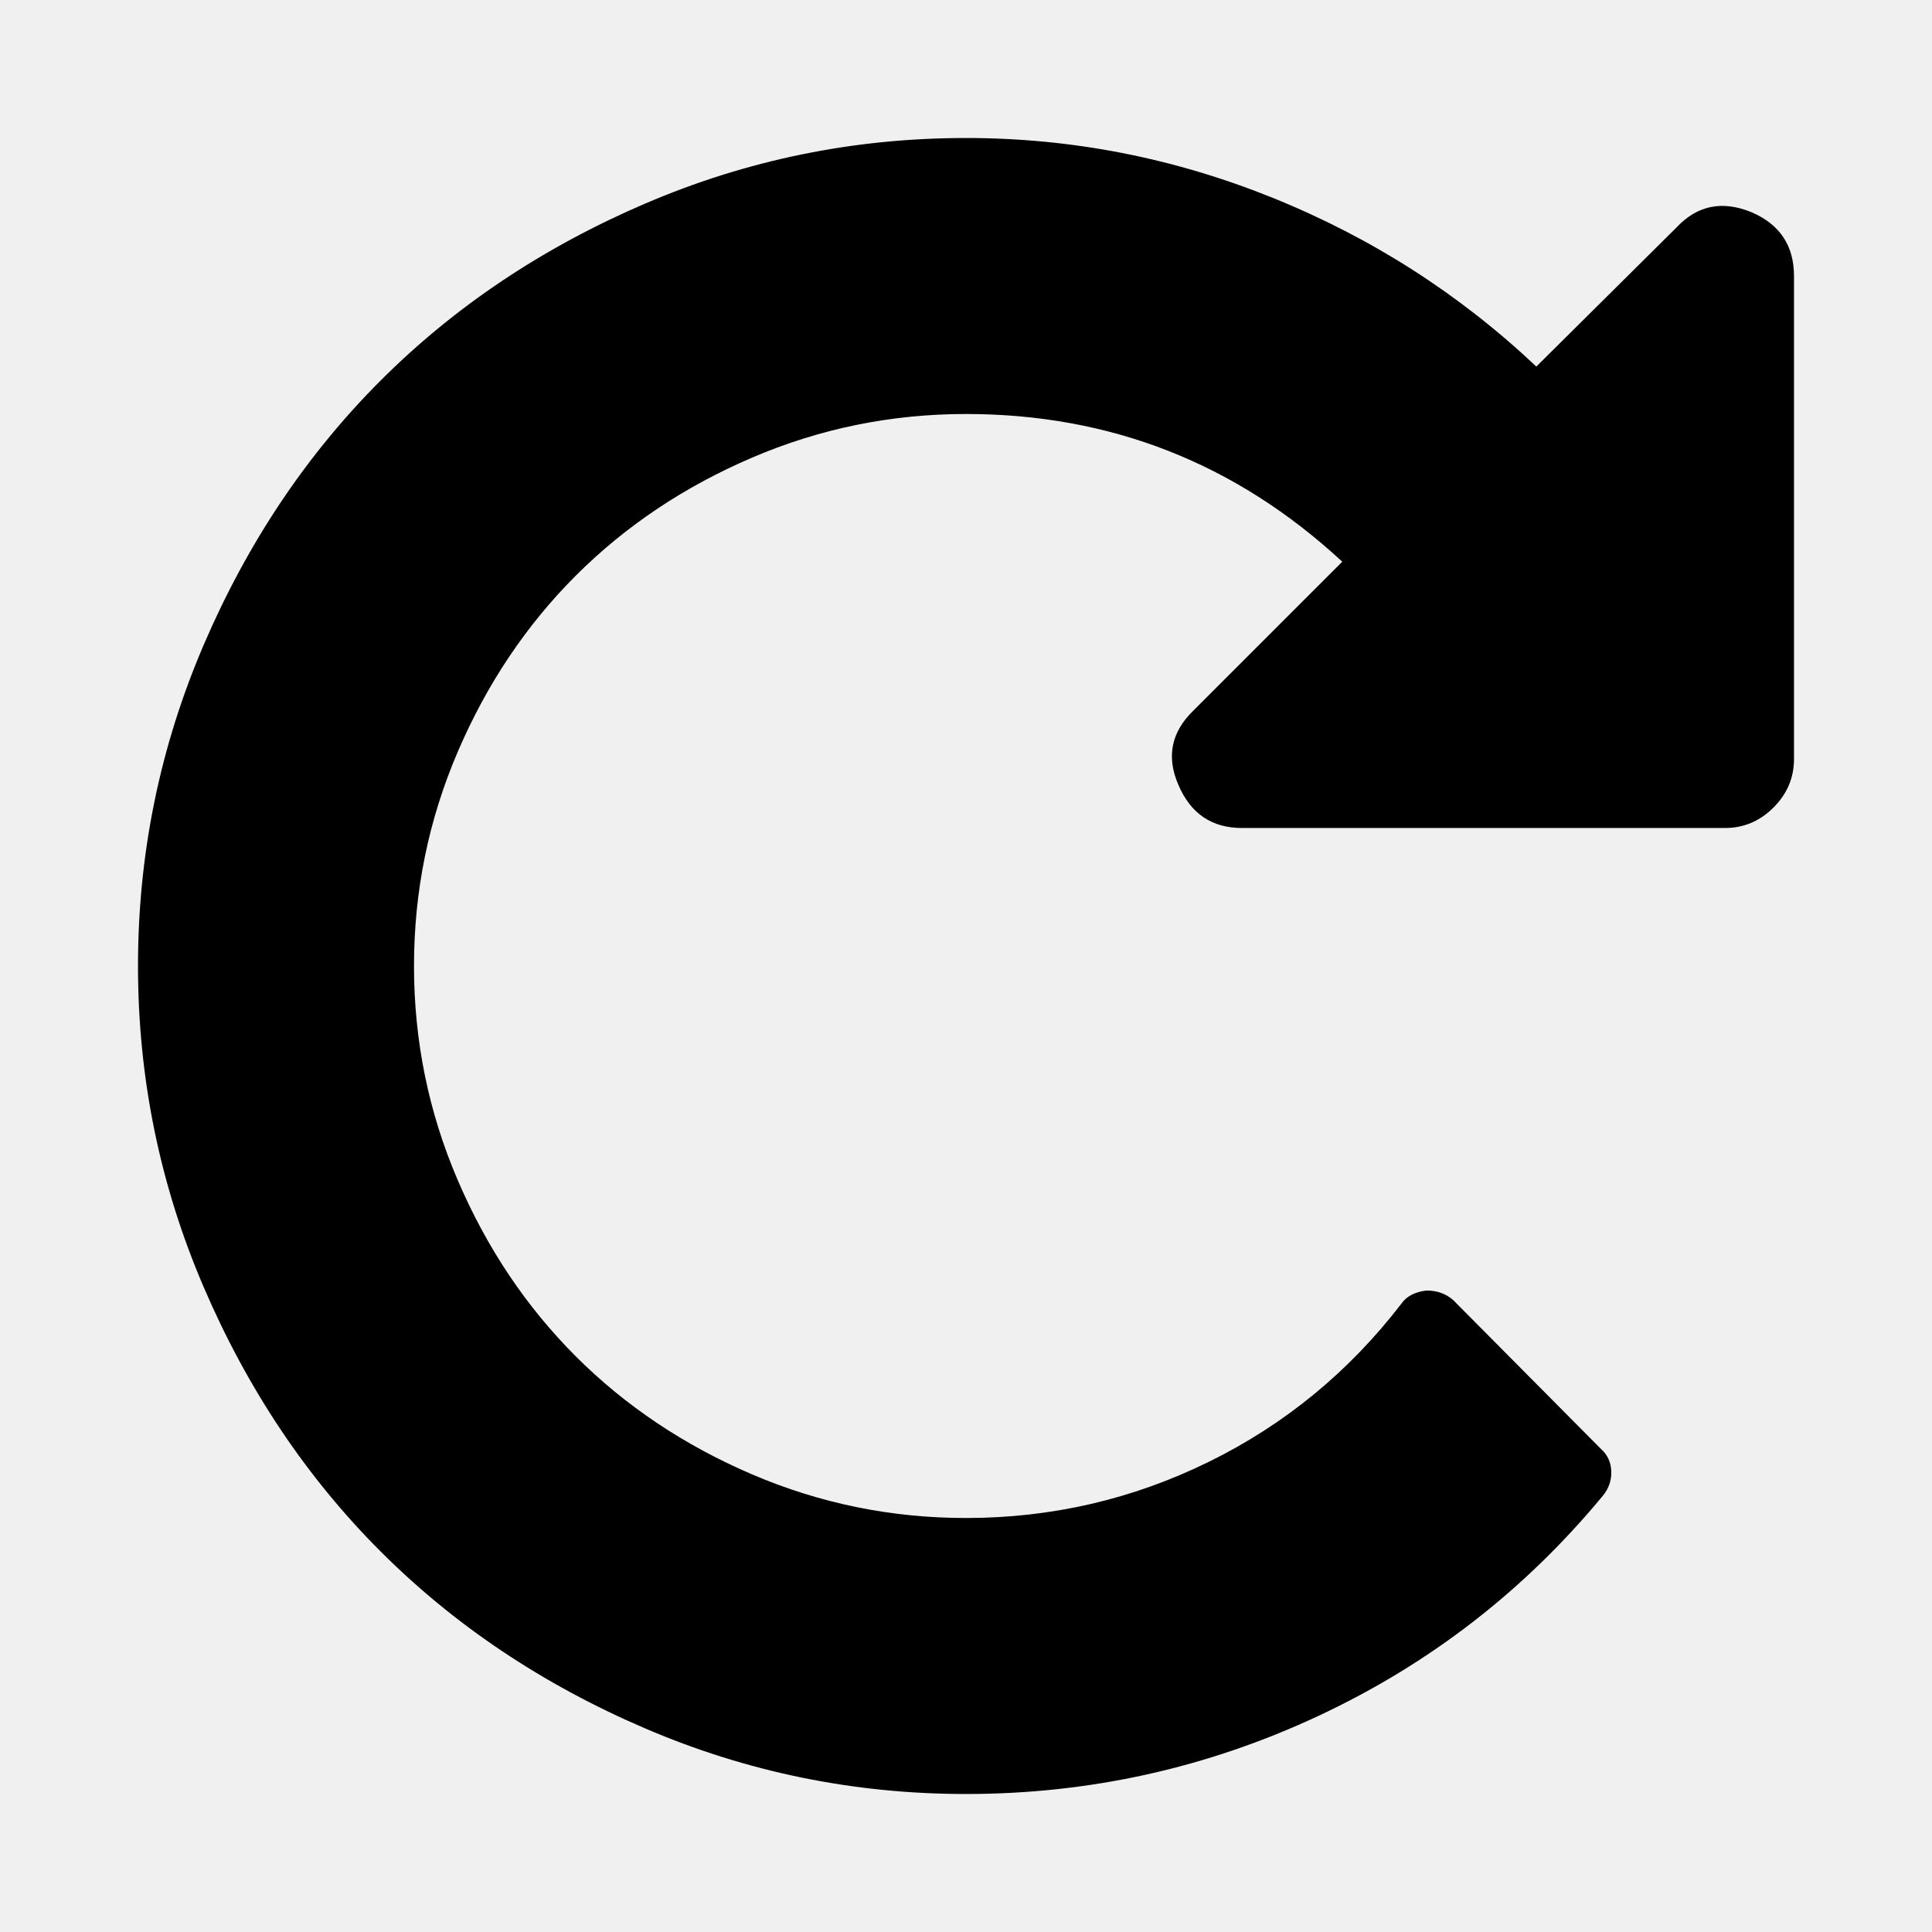
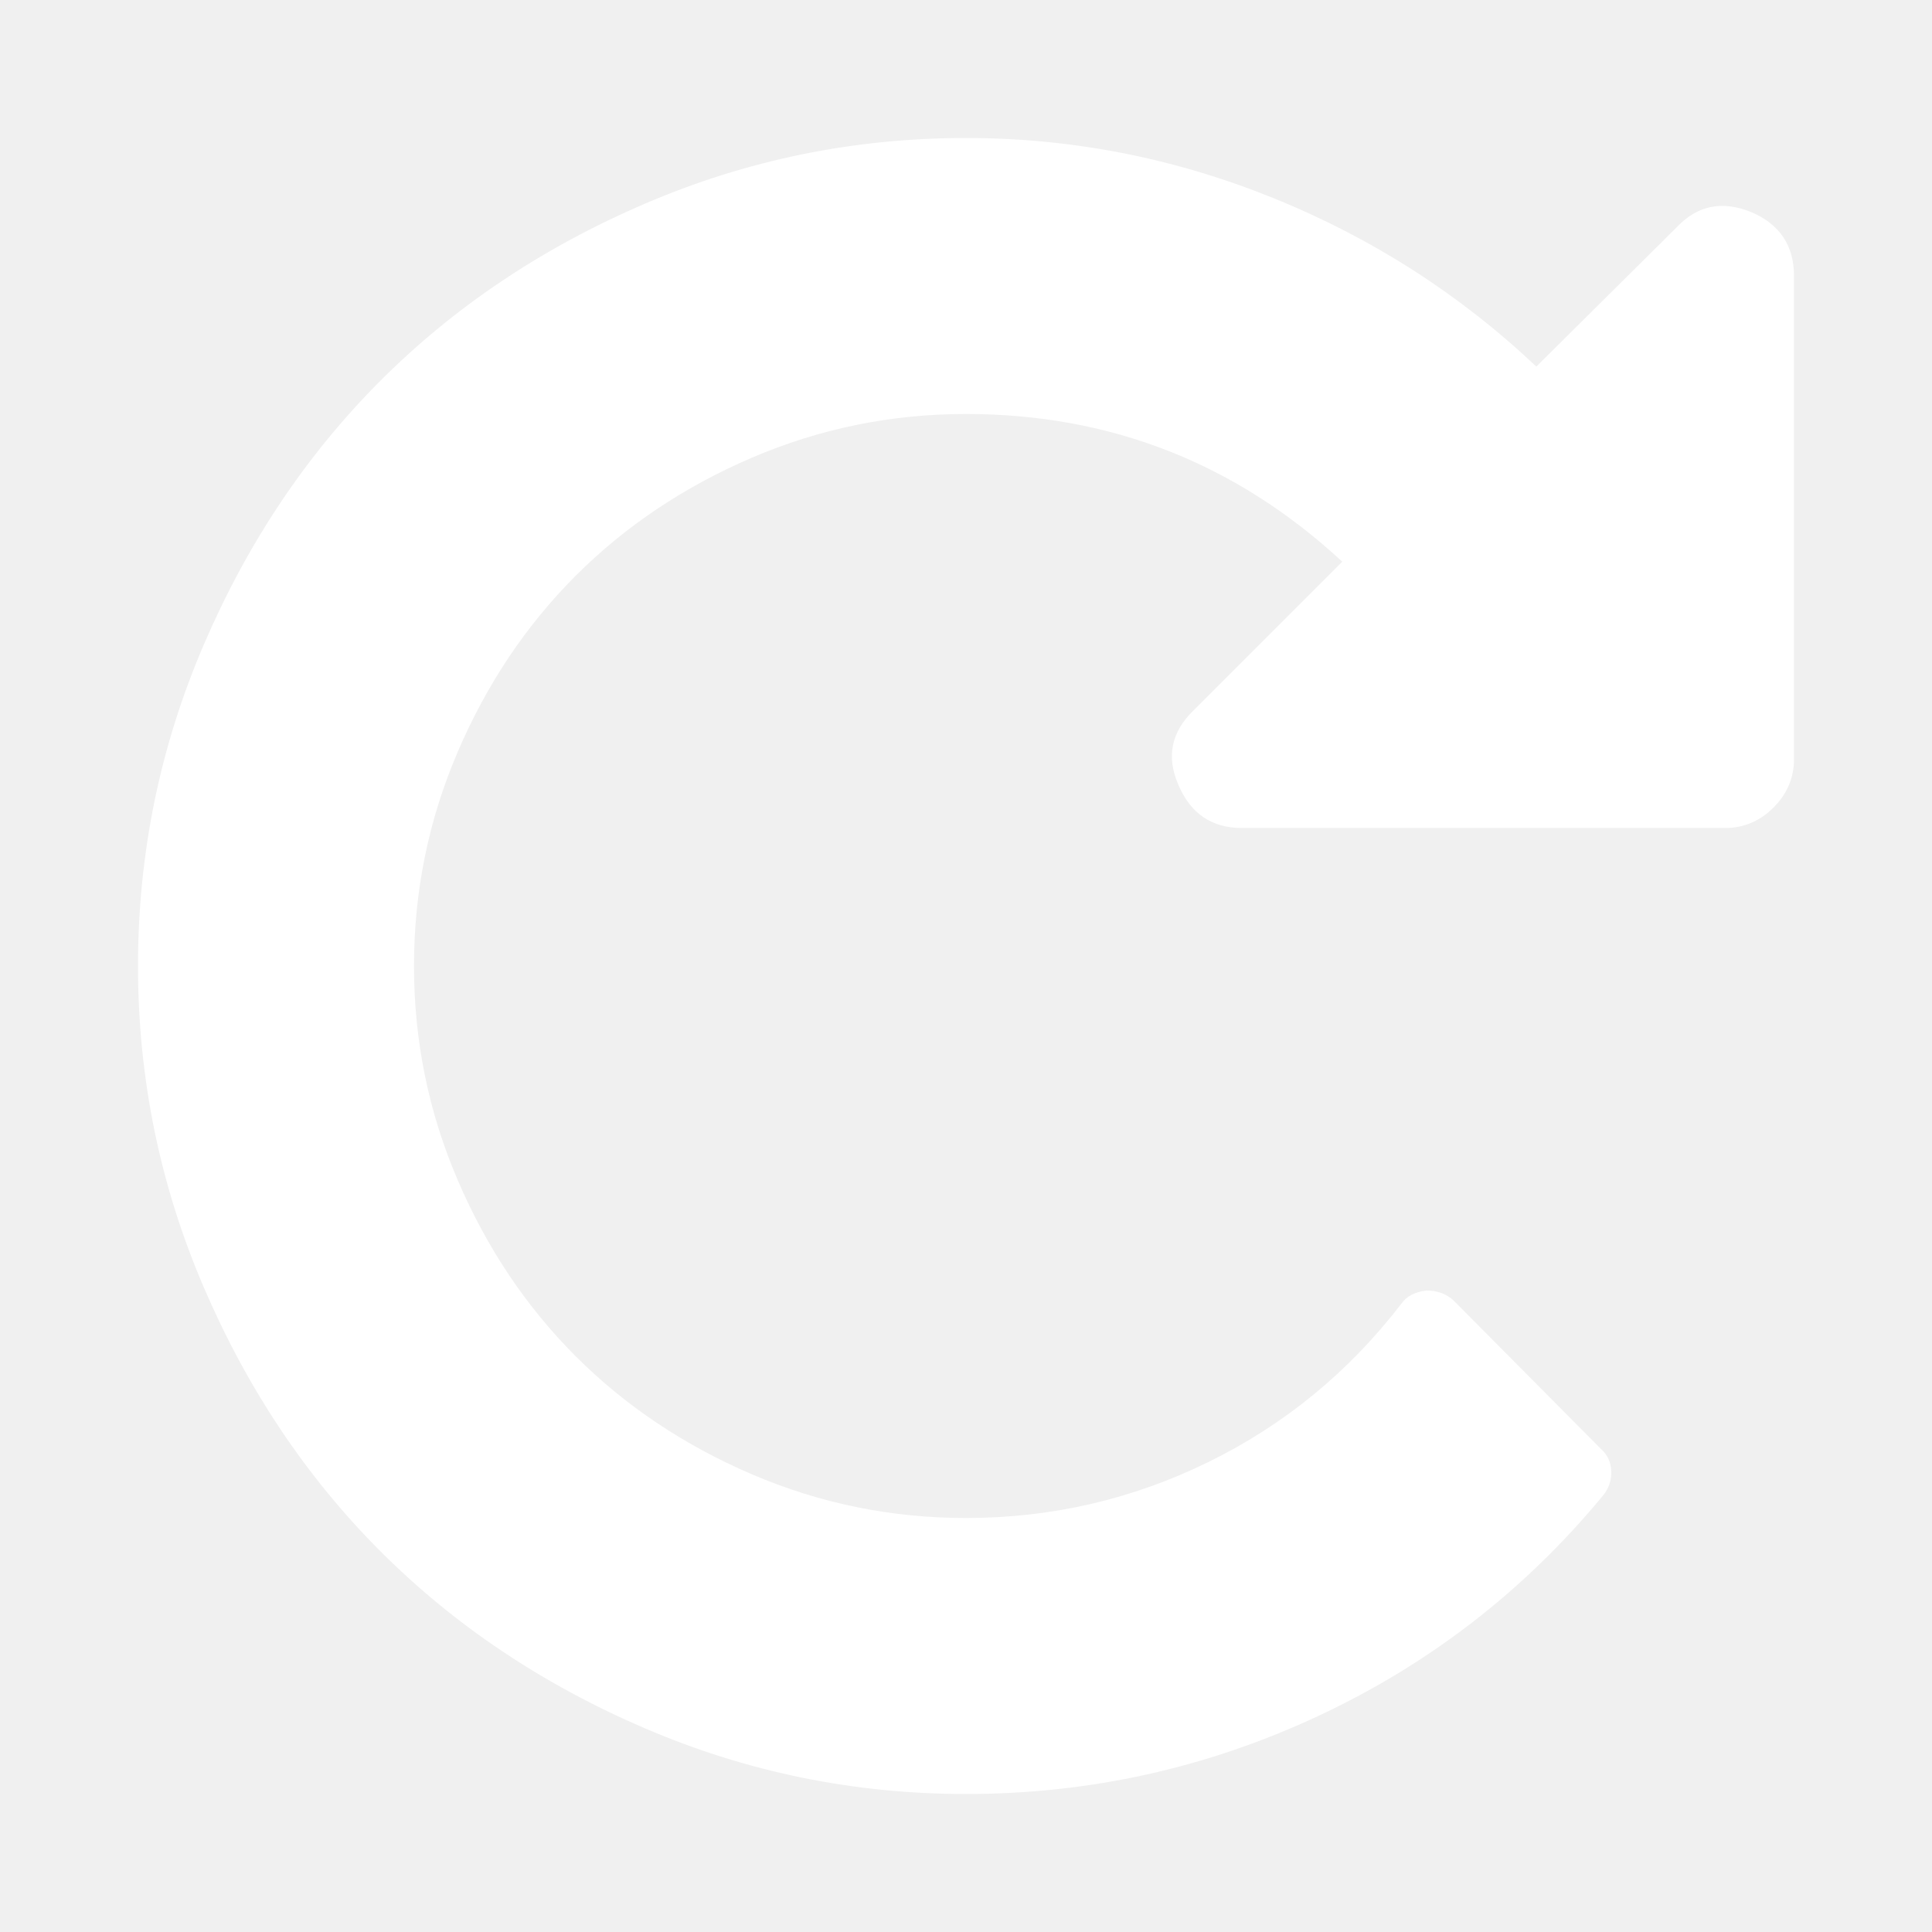
- <svg xmlns="http://www.w3.org/2000/svg" width="1792" height="1792" viewBox="0 0 1792 1792">
+ <svg xmlns="http://www.w3.org/2000/svg" width="1792" height="1792" viewBox="0 0 1792 1792" fill="#ffffff">
  <path d="M1664 256v448q0 26-19 45t-45 19h-448q-42 0-59-40-17-39 14-69l138-138q-148-137-349-137-104 0-198.5 40.5t-163.5 109.5-109.5 163.5-40.5 198.5 40.5 198.5 109.5 163.5 163.5 109.5 198.5 40.5q119 0 225-52t179-147q7-10 23-12 15 0 25 9l137 138q9 8 9.5 20.5t-7.5 22.5q-109 132-264 204.5t-327 72.5q-156 0-298-61t-245-164-164-245-61-298 61-298 164-245 245-164 298-61q147 0 284.5 55.5t244.5 156.5l130-129q29-31 70-14 39 17 39 59z" />
</svg>
